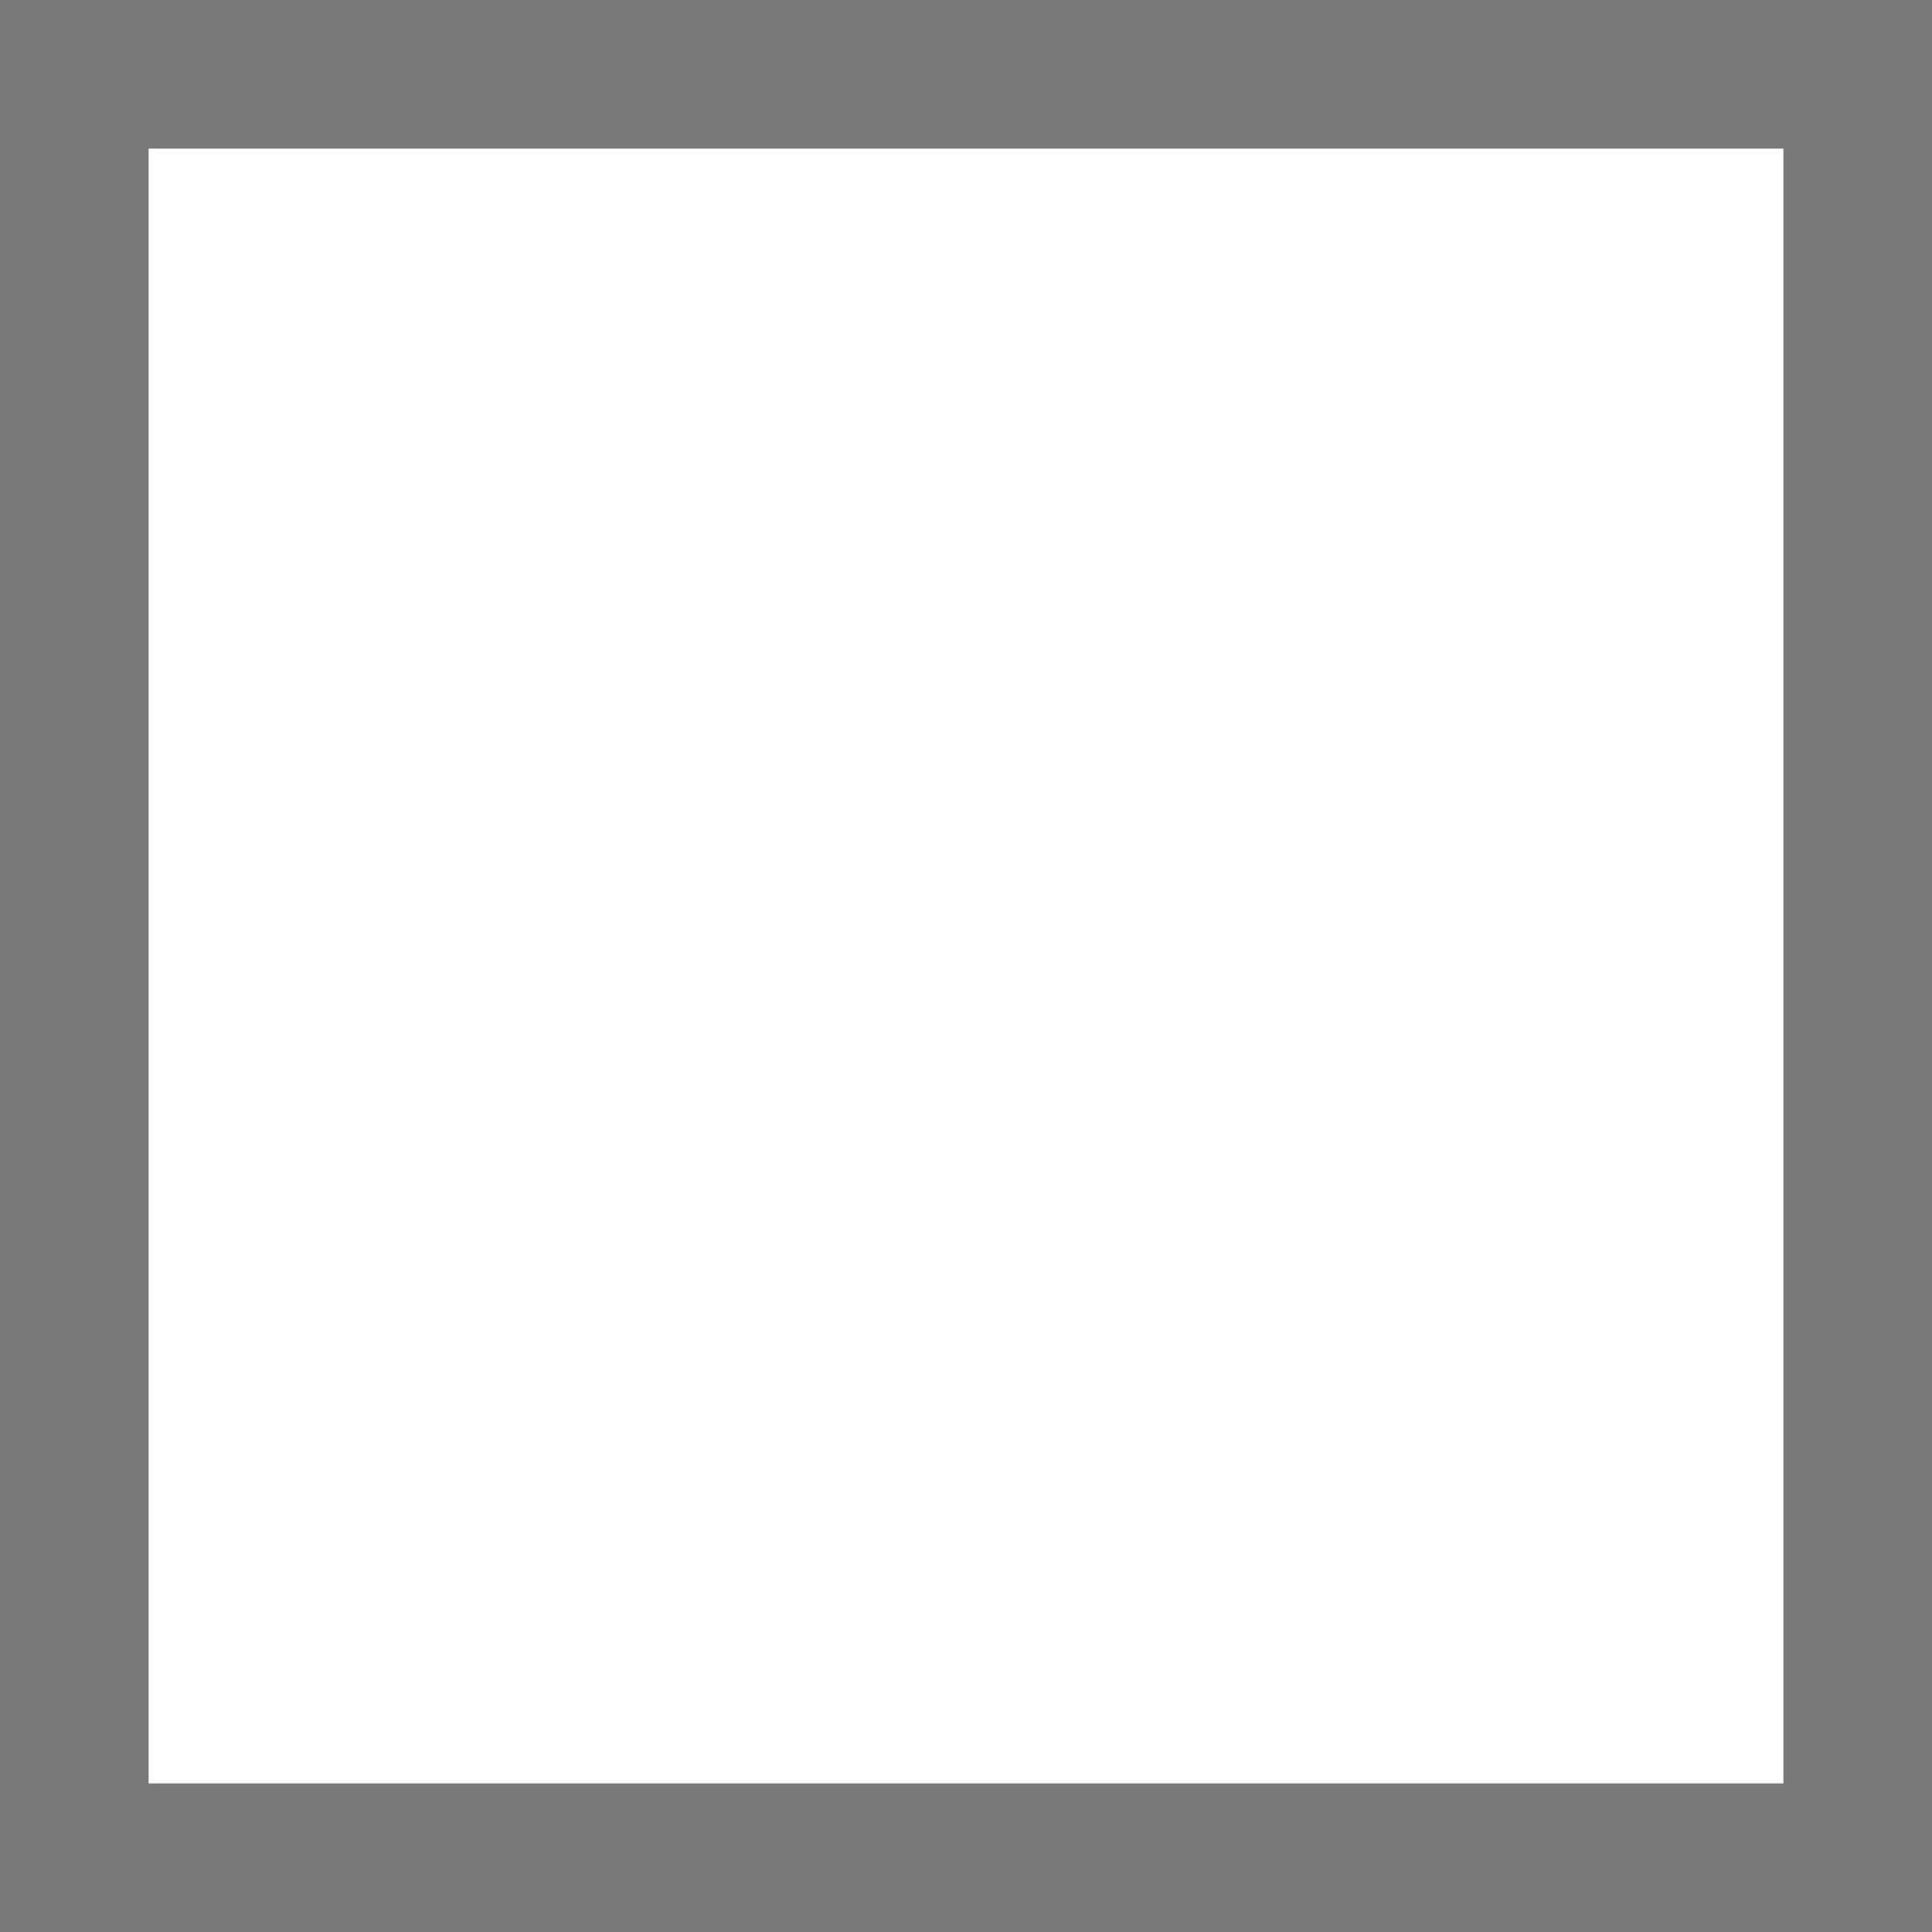
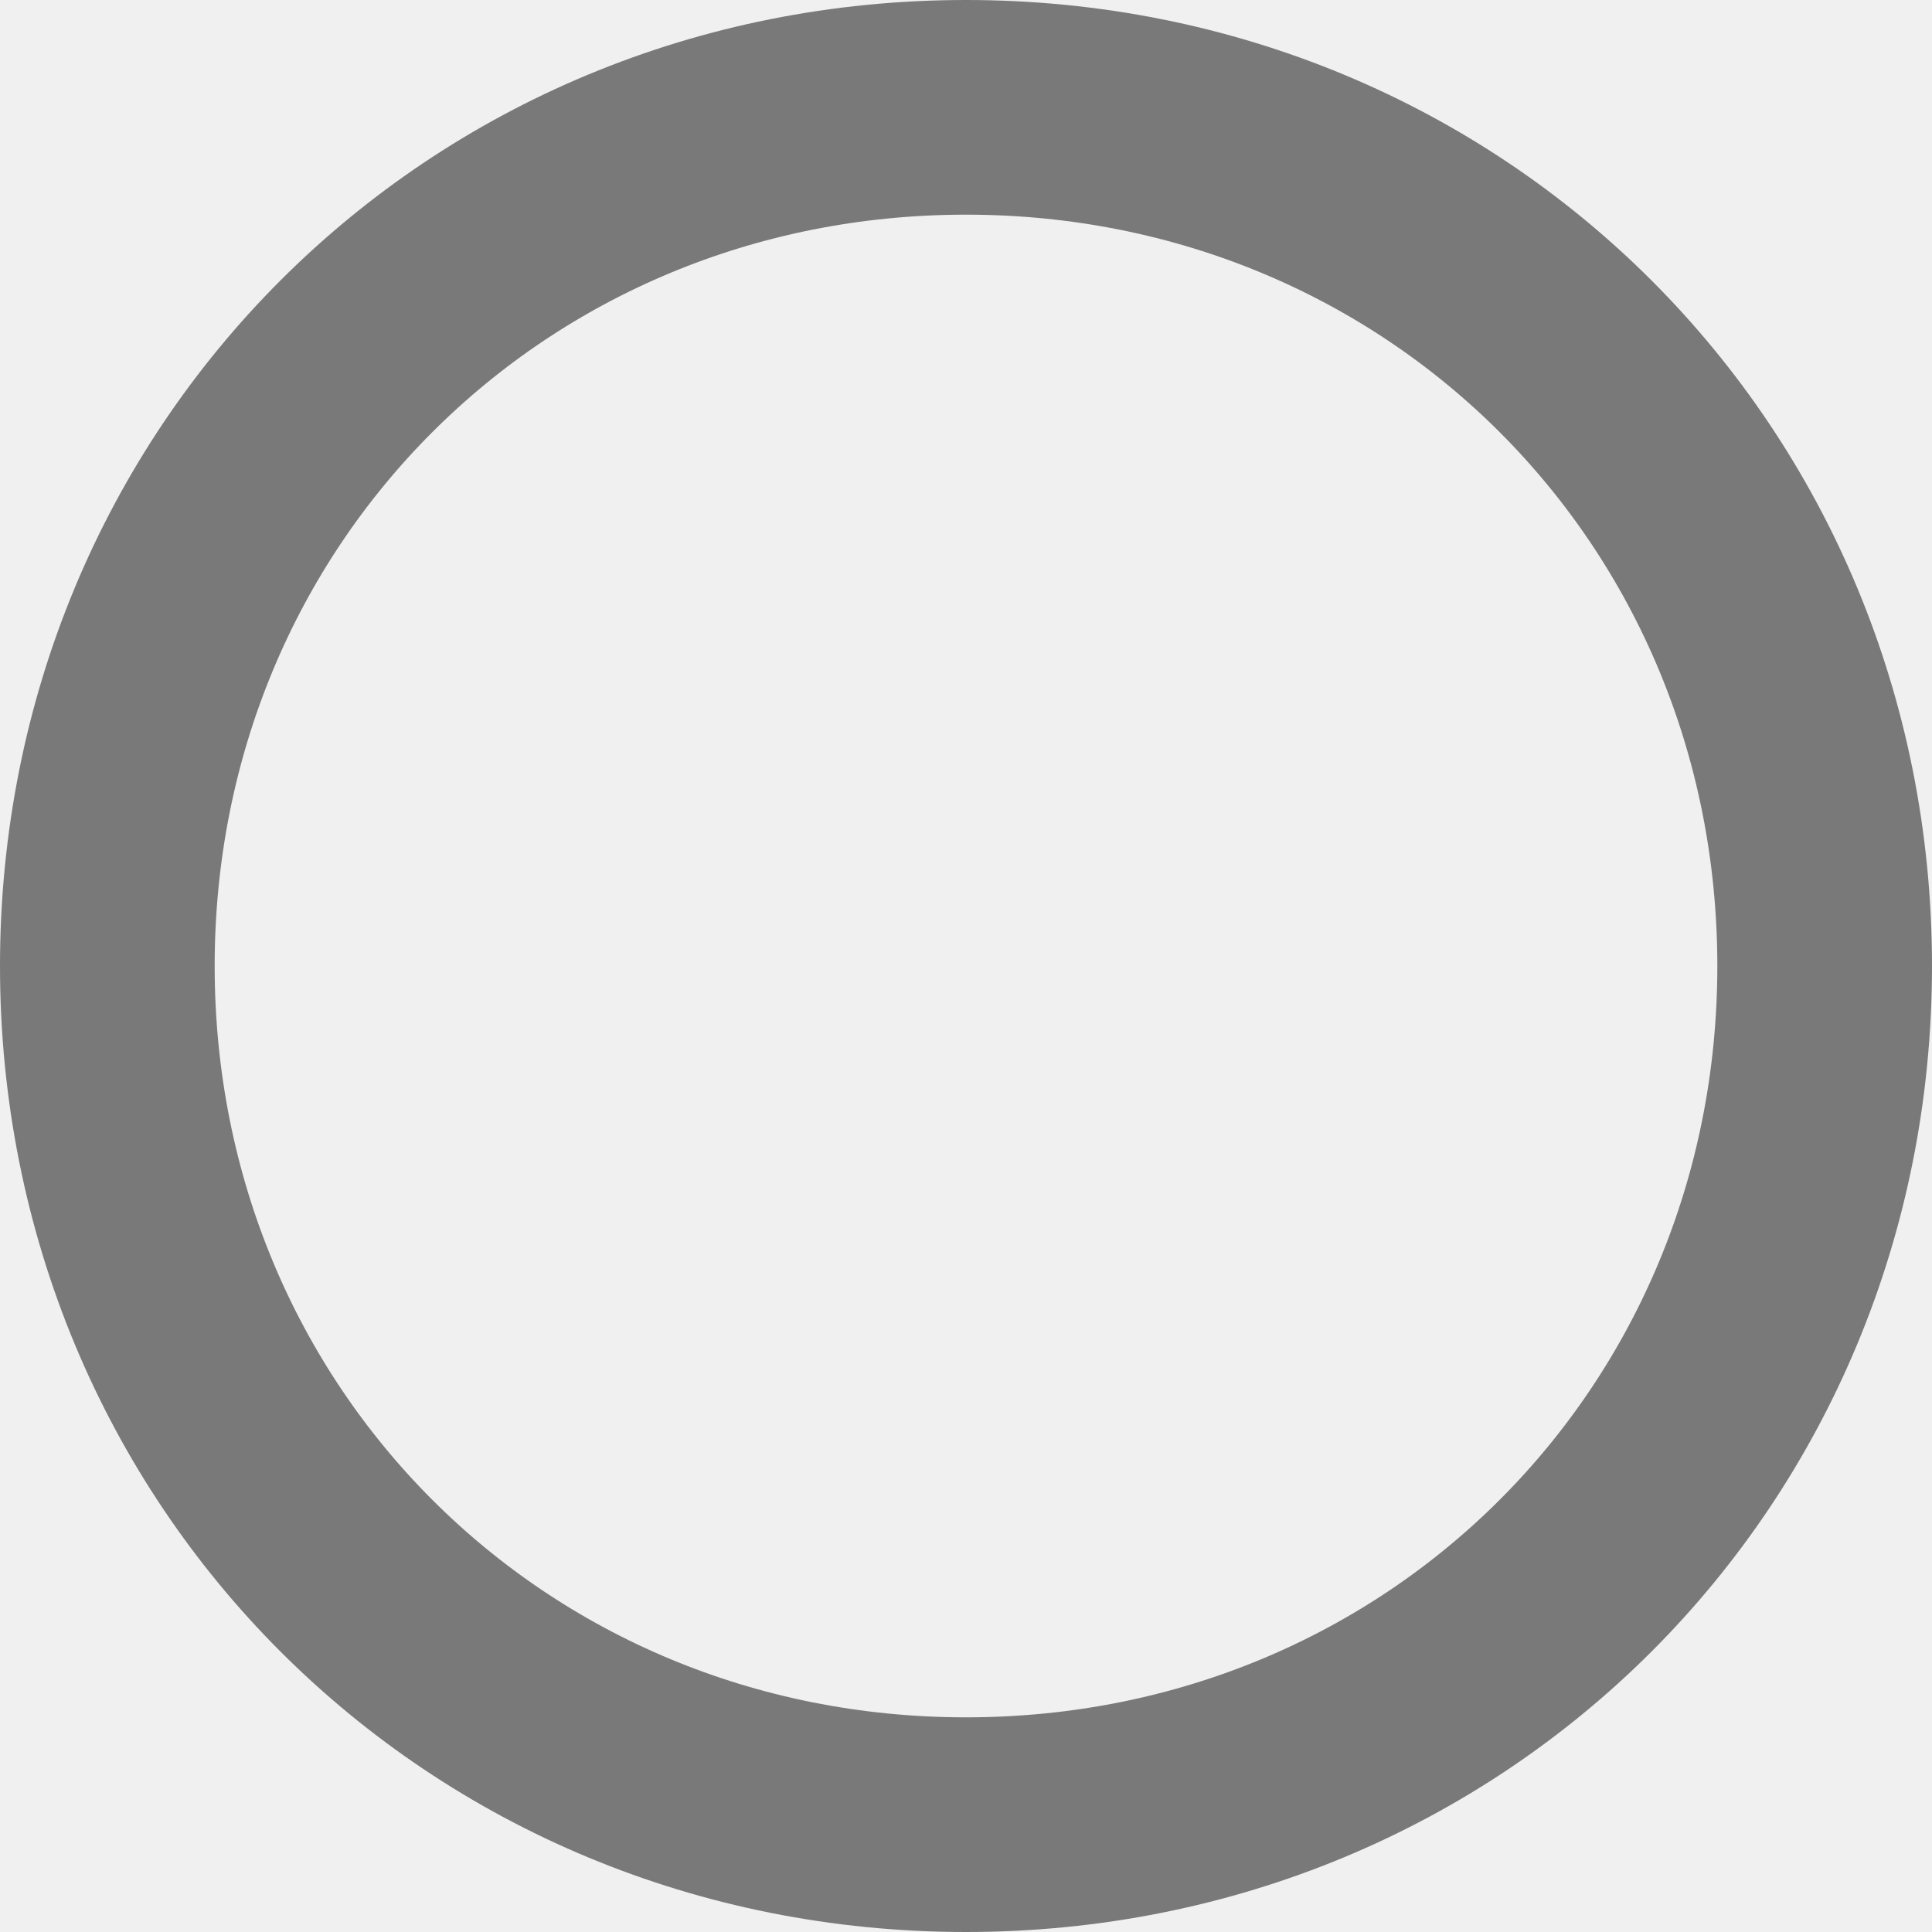
- <svg xmlns="http://www.w3.org/2000/svg" version="1.1" width="13px" height="13px" viewBox="290 17  13 13">
-   <path d="M 290.5 17.5  L 302.5 17.5  L 302.5 29.5  L 290.5 29.5  L 290.5 17.5  Z " fill-rule="nonzero" fill="#ffffff" stroke="none" />
-   <path d="M 290.5 17.5  L 302.5 17.5  L 302.5 29.5  L 290.5 29.5  L 290.5 17.5  Z " stroke-width="1" stroke="#797979" fill="none" />
+ <svg xmlns="http://www.w3.org/2000/svg" version="1.1" width="18px" height="18px" viewBox="39 684  18 18">
+   <path d="M 48 685  C 52.48 685  56 688.52  56 693  C 56 697.48  52.48 701  48 701  C 43.52 701  40 697.48  40 693  C 40 688.52  43.52 685  48 685  Z " fill-rule="nonzero" fill="#ffffff" stroke="none" fill-opacity="0" />
+   <path d="M 48 685  C 52.48 685  56 688.52  56 693  C 56 697.48  52.48 701  48 701  C 43.52 701  40 697.48  40 693  C 40 688.52  43.52 685  48 685  Z " stroke-width="2" stroke="#797979" fill="none" />
</svg>
